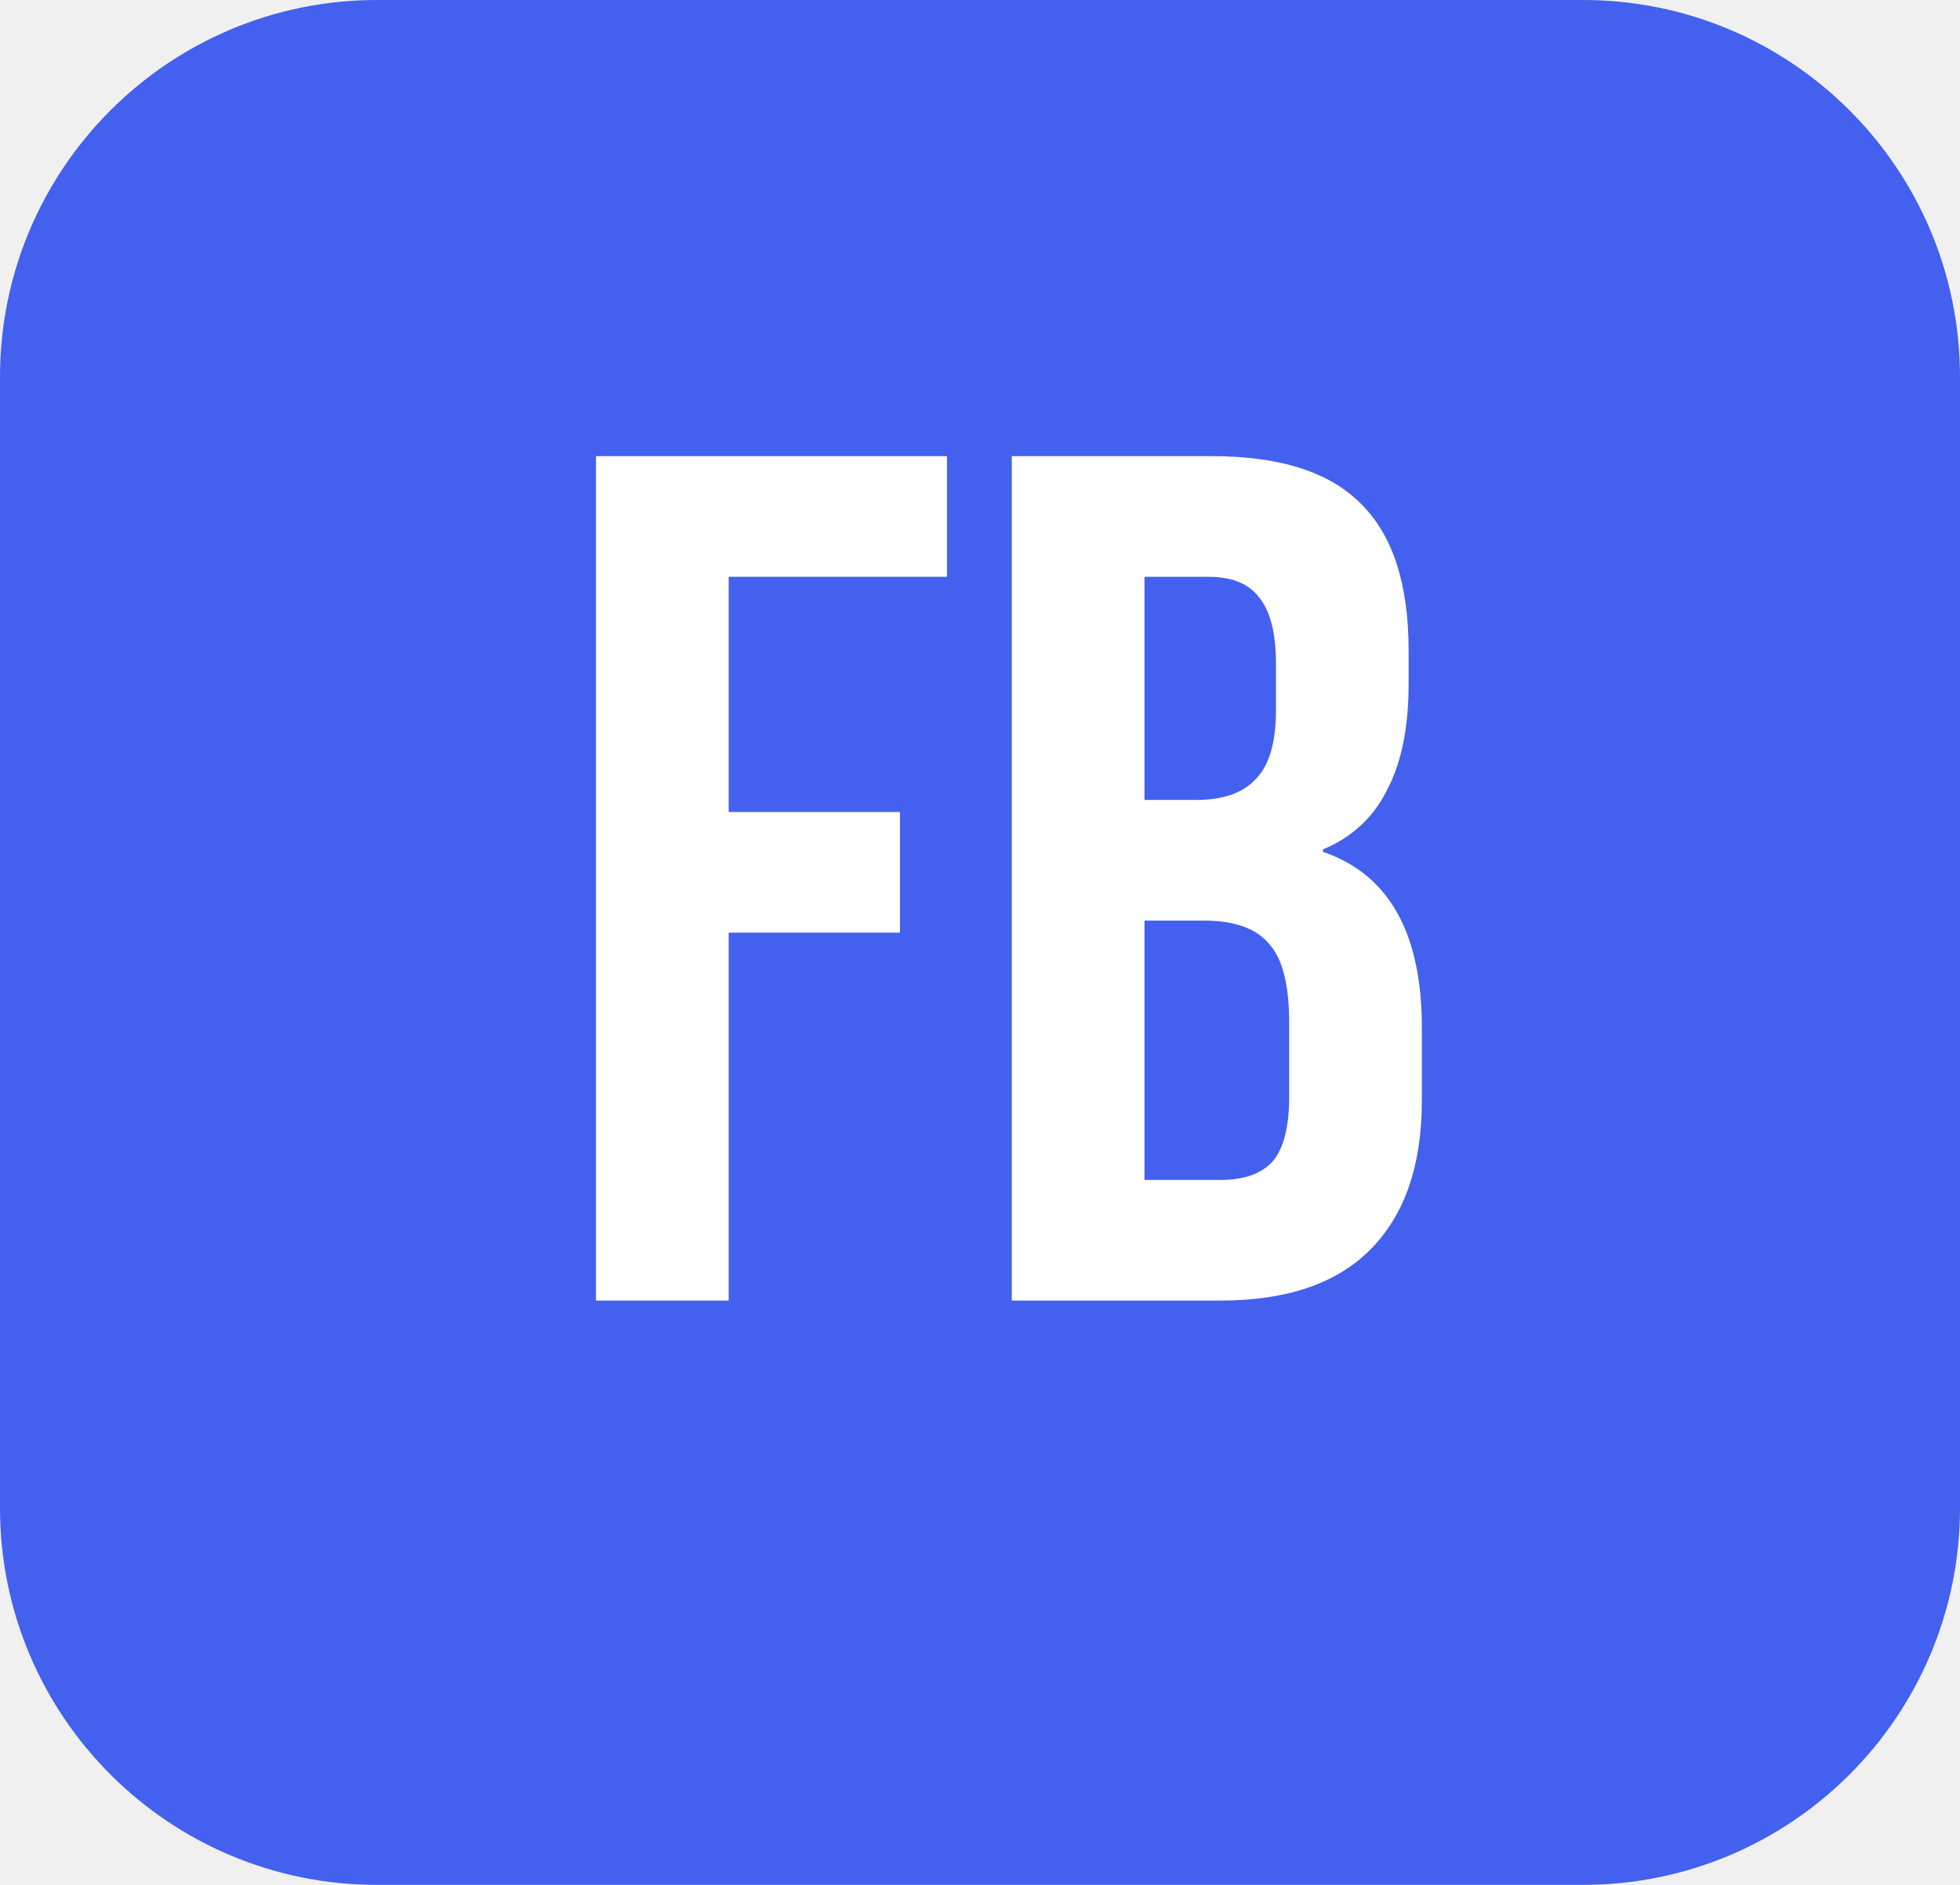
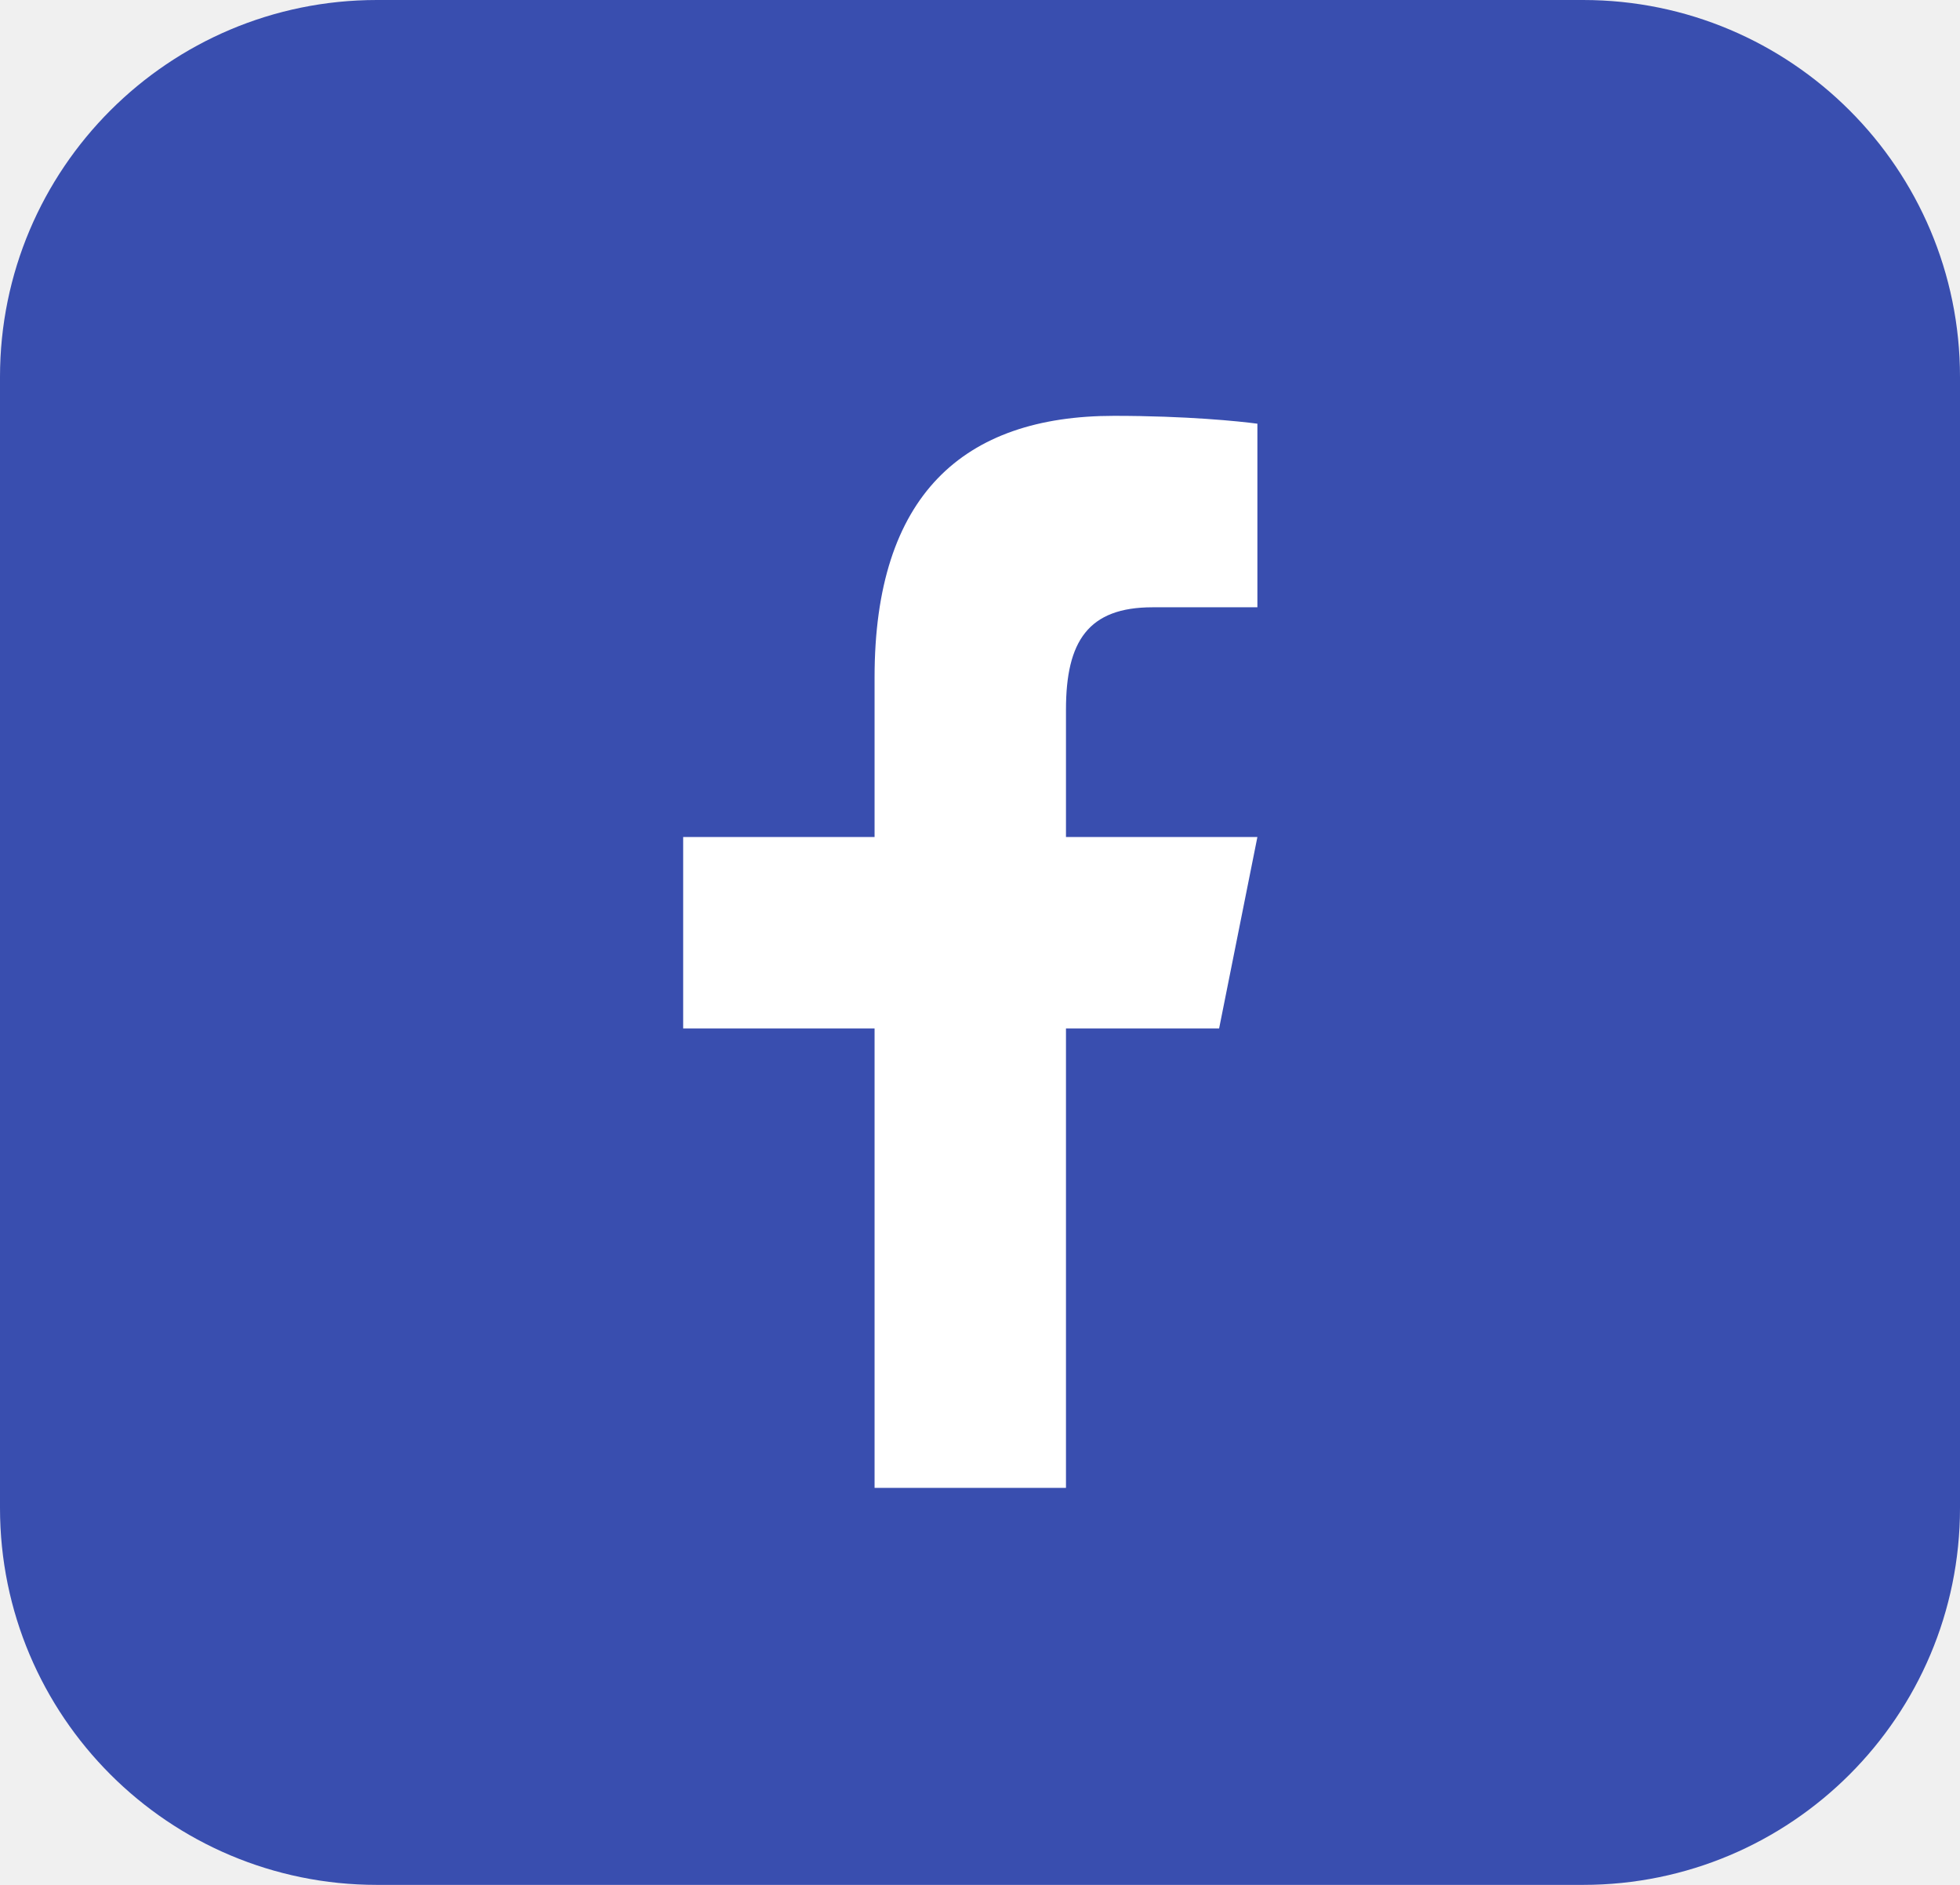
<svg xmlns="http://www.w3.org/2000/svg" width="104" height="100" viewBox="0 0 104 100" fill="none">
-   <rect width="104" height="100" rx="20" fill="#4361EE" />
-   <path d="M53.687 24.2H64.311C67.937 24.2 70.582 25.053 72.246 26.76C73.91 28.424 74.743 31.005 74.743 34.504V36.296C74.743 38.6 74.359 40.477 73.591 41.928C72.865 43.379 71.734 44.424 70.198 45.064V45.192C73.697 46.387 75.447 49.501 75.447 54.536V58.376C75.447 61.832 74.529 64.477 72.695 66.312C70.903 68.104 68.257 69 64.758 69H53.687V24.2ZM63.478 42.44C64.886 42.44 65.932 42.077 66.615 41.352C67.34 40.627 67.703 39.411 67.703 37.704V35.208C67.703 33.587 67.404 32.413 66.806 31.688C66.252 30.963 65.356 30.6 64.118 30.6H60.727V42.44H63.478ZM64.758 62.6C65.996 62.6 66.913 62.28 67.51 61.64C68.108 60.957 68.406 59.805 68.406 58.184V54.28C68.406 52.232 68.044 50.824 67.319 50.056C66.636 49.245 65.484 48.84 63.862 48.84H60.727V62.6H64.758Z" fill="white" />
-   <path d="M31.624 24.2H50.248V30.6H38.664V43.08H47.752V49.48H38.664V69H31.624V24.2Z" fill="white" />
+   <rect width="104" height="100" rx="20" fill="#394EAF" />
+   <path d="M59.11 22.062C51.102 22.062 46.406 26.292 46.406 35.928V44.406H36.25V54.562H46.406V78.938H56.562V54.562H64.688L66.719 44.406H56.562V37.646C56.562 34.016 57.747 32.219 61.153 32.219H66.719V22.479C65.756 22.349 62.951 22.062 59.11 22.062Z" fill="white" />
</svg>
